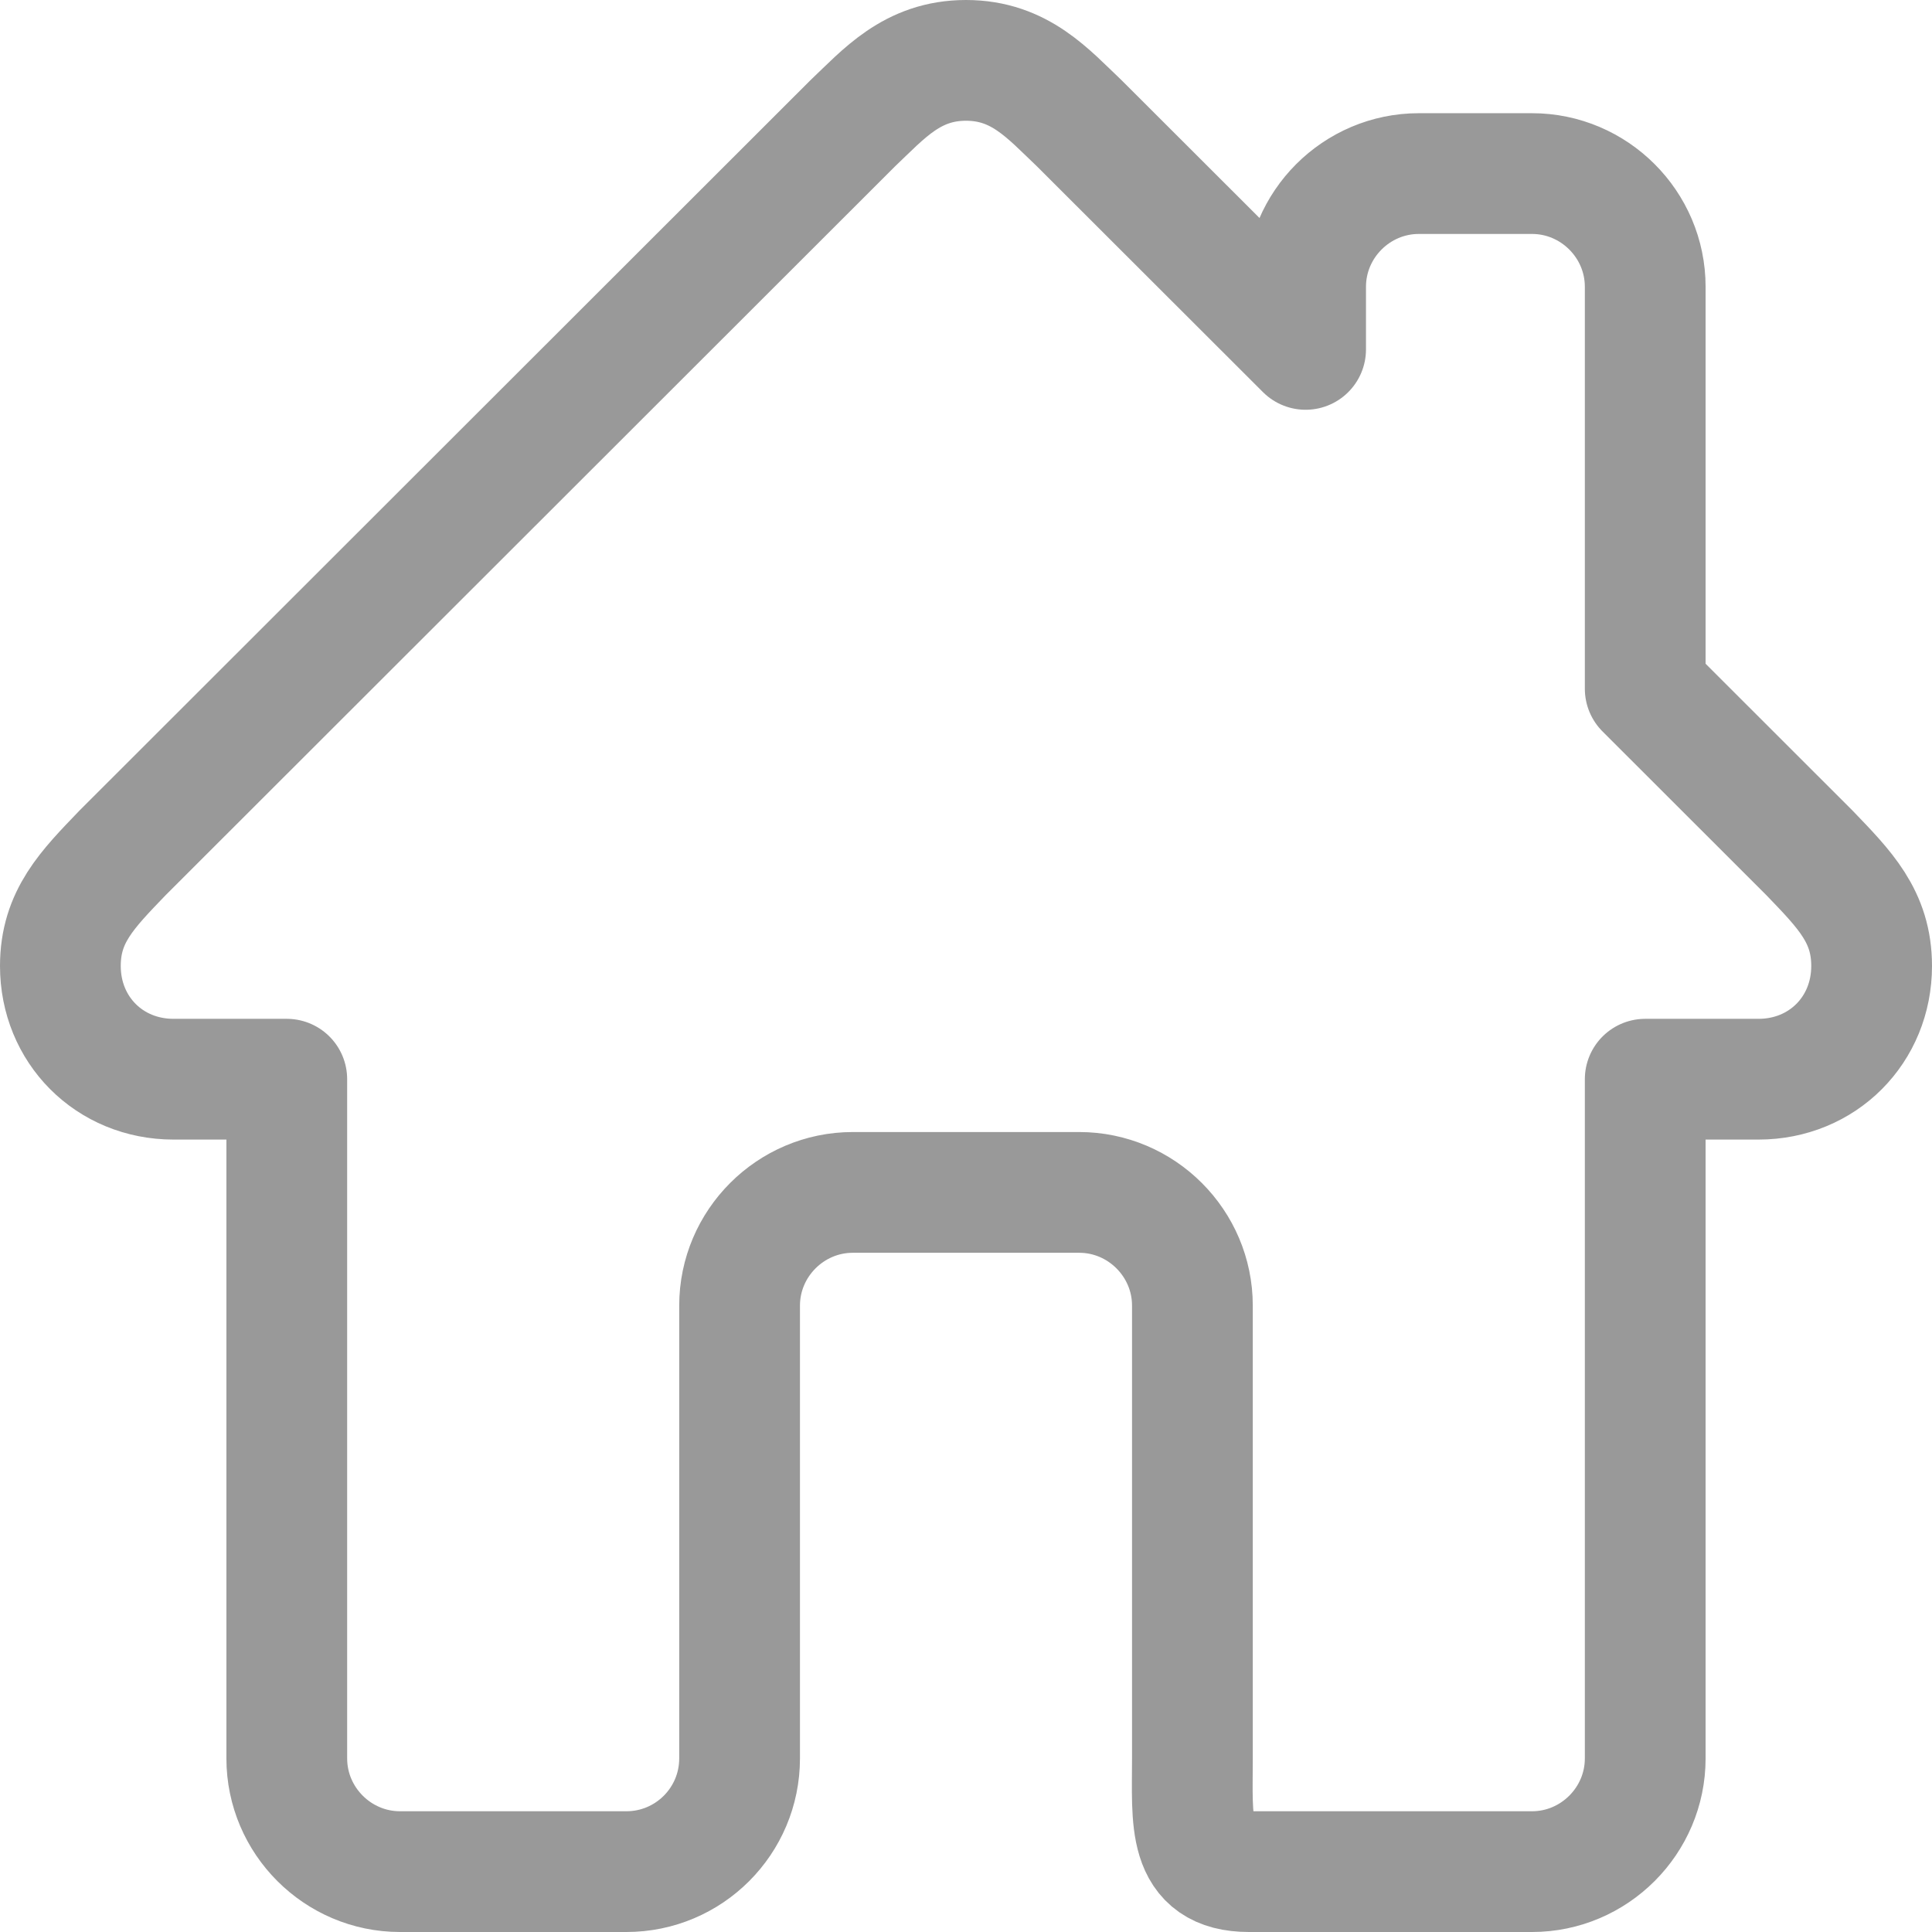
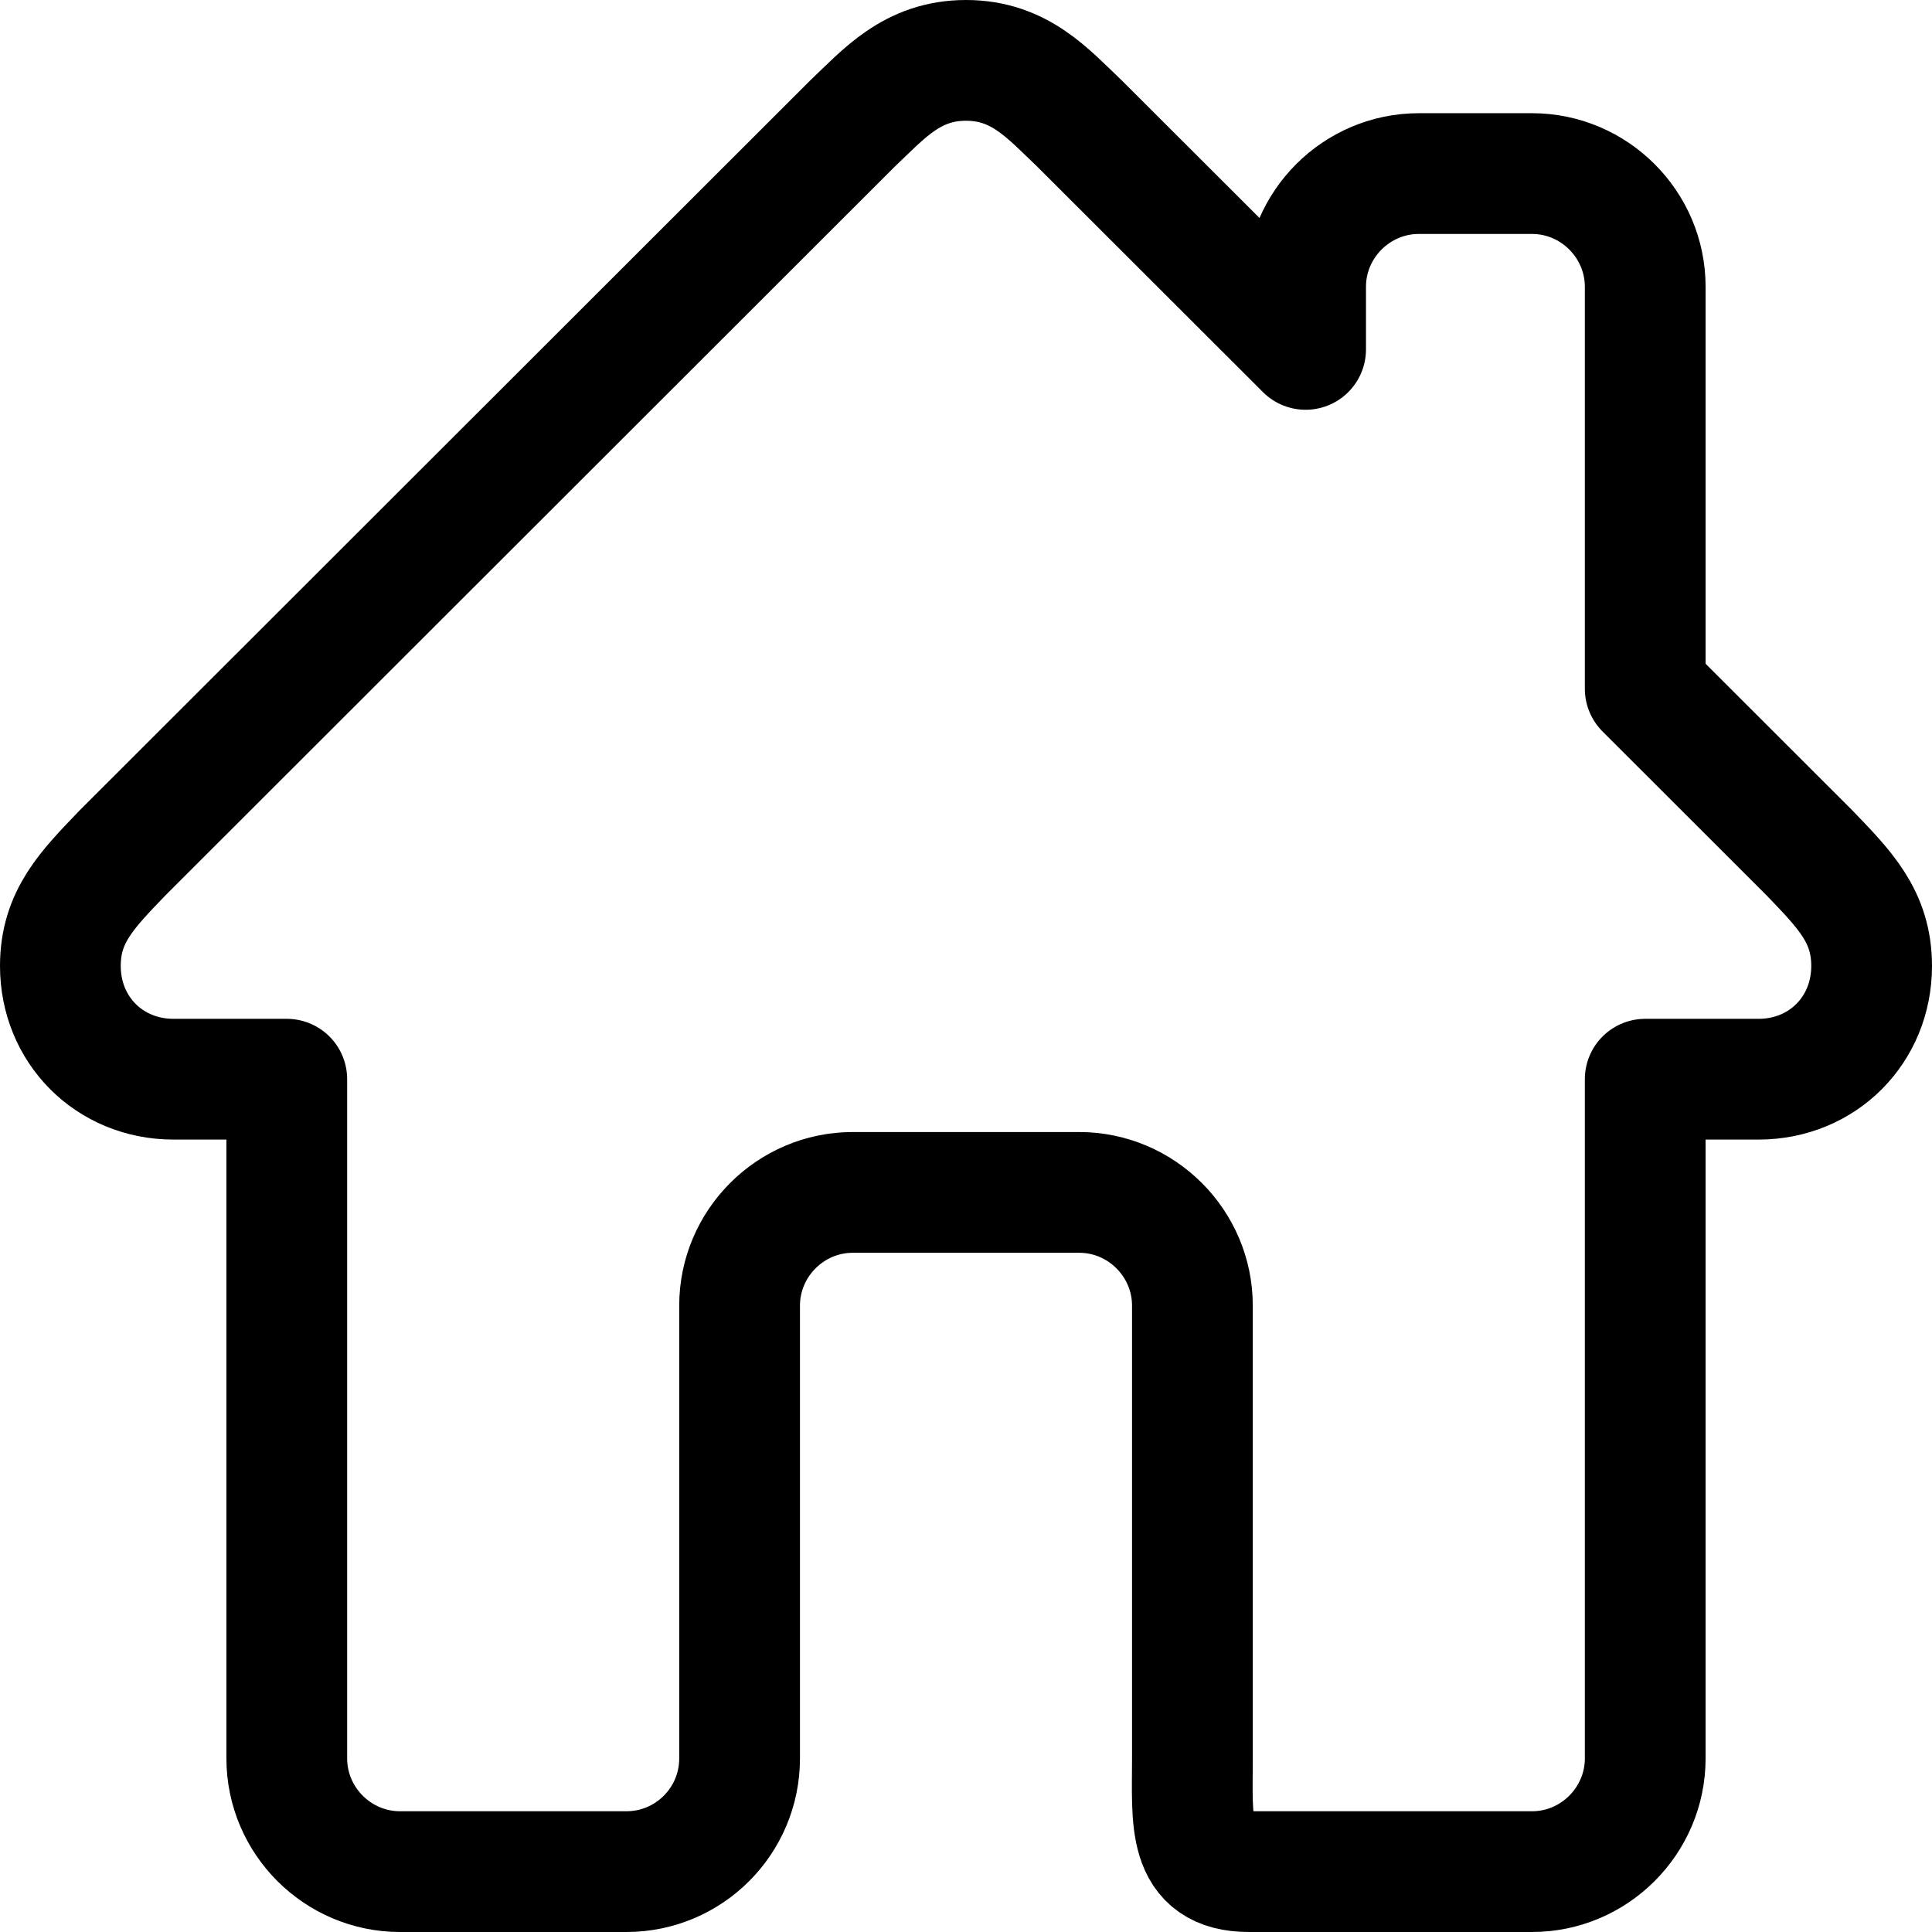
<svg xmlns="http://www.w3.org/2000/svg" width="32" height="32" viewBox="0 0 32 32" fill="none">
-   <path d="M29.969 14.125L27.25 11.408V4.75C27.25 3.719 26.406 2.875 25.375 2.875H23.5C22.469 2.875 21.625 3.719 21.625 4.75V5.787L17.875 2.041C17.363 1.557 16.894 1 16 1C15.106 1 14.637 1.557 14.125 2.041L2.031 14.125C1.446 14.734 1 15.179 1 16C1 17.056 1.81 17.875 2.875 17.875H4.75V29.125C4.75 30.156 5.594 31 6.625 31H10.375C11.411 31 12.25 30.16 12.25 29.125V21.625C12.25 20.594 13.094 19.75 14.125 19.75H17.875C18.906 19.75 19.75 20.594 19.75 21.625V29.125C19.75 30.16 19.652 31 20.688 31H25.375C26.406 31 27.25 30.156 27.25 29.125V17.875H29.125C30.19 17.875 31 17.056 31 16C31 15.179 30.554 14.734 29.969 14.125Z" stroke="black" stroke-opacity="0.4" stroke-width="2" stroke-linejoin="round" />
+   <path d="M29.969 14.125L27.25 11.408V4.75C27.25 3.719 26.406 2.875 25.375 2.875H23.5C22.469 2.875 21.625 3.719 21.625 4.75V5.787L17.875 2.041C17.363 1.557 16.894 1 16 1C15.106 1 14.637 1.557 14.125 2.041L2.031 14.125C1.446 14.734 1 15.179 1 16C1 17.056 1.81 17.875 2.875 17.875H4.75V29.125C4.75 30.156 5.594 31 6.625 31H10.375C11.411 31 12.25 30.16 12.25 29.125V21.625C12.25 20.594 13.094 19.75 14.125 19.75H17.875C18.906 19.75 19.75 20.594 19.75 21.625V29.125C19.75 30.16 19.652 31 20.688 31H25.375C26.406 31 27.25 30.156 27.25 29.125V17.875H29.125C30.19 17.875 31 17.056 31 16C31 15.179 30.554 14.734 29.969 14.125Z" stroke="black" stroke-width="2" stroke-linejoin="round" />
</svg>
